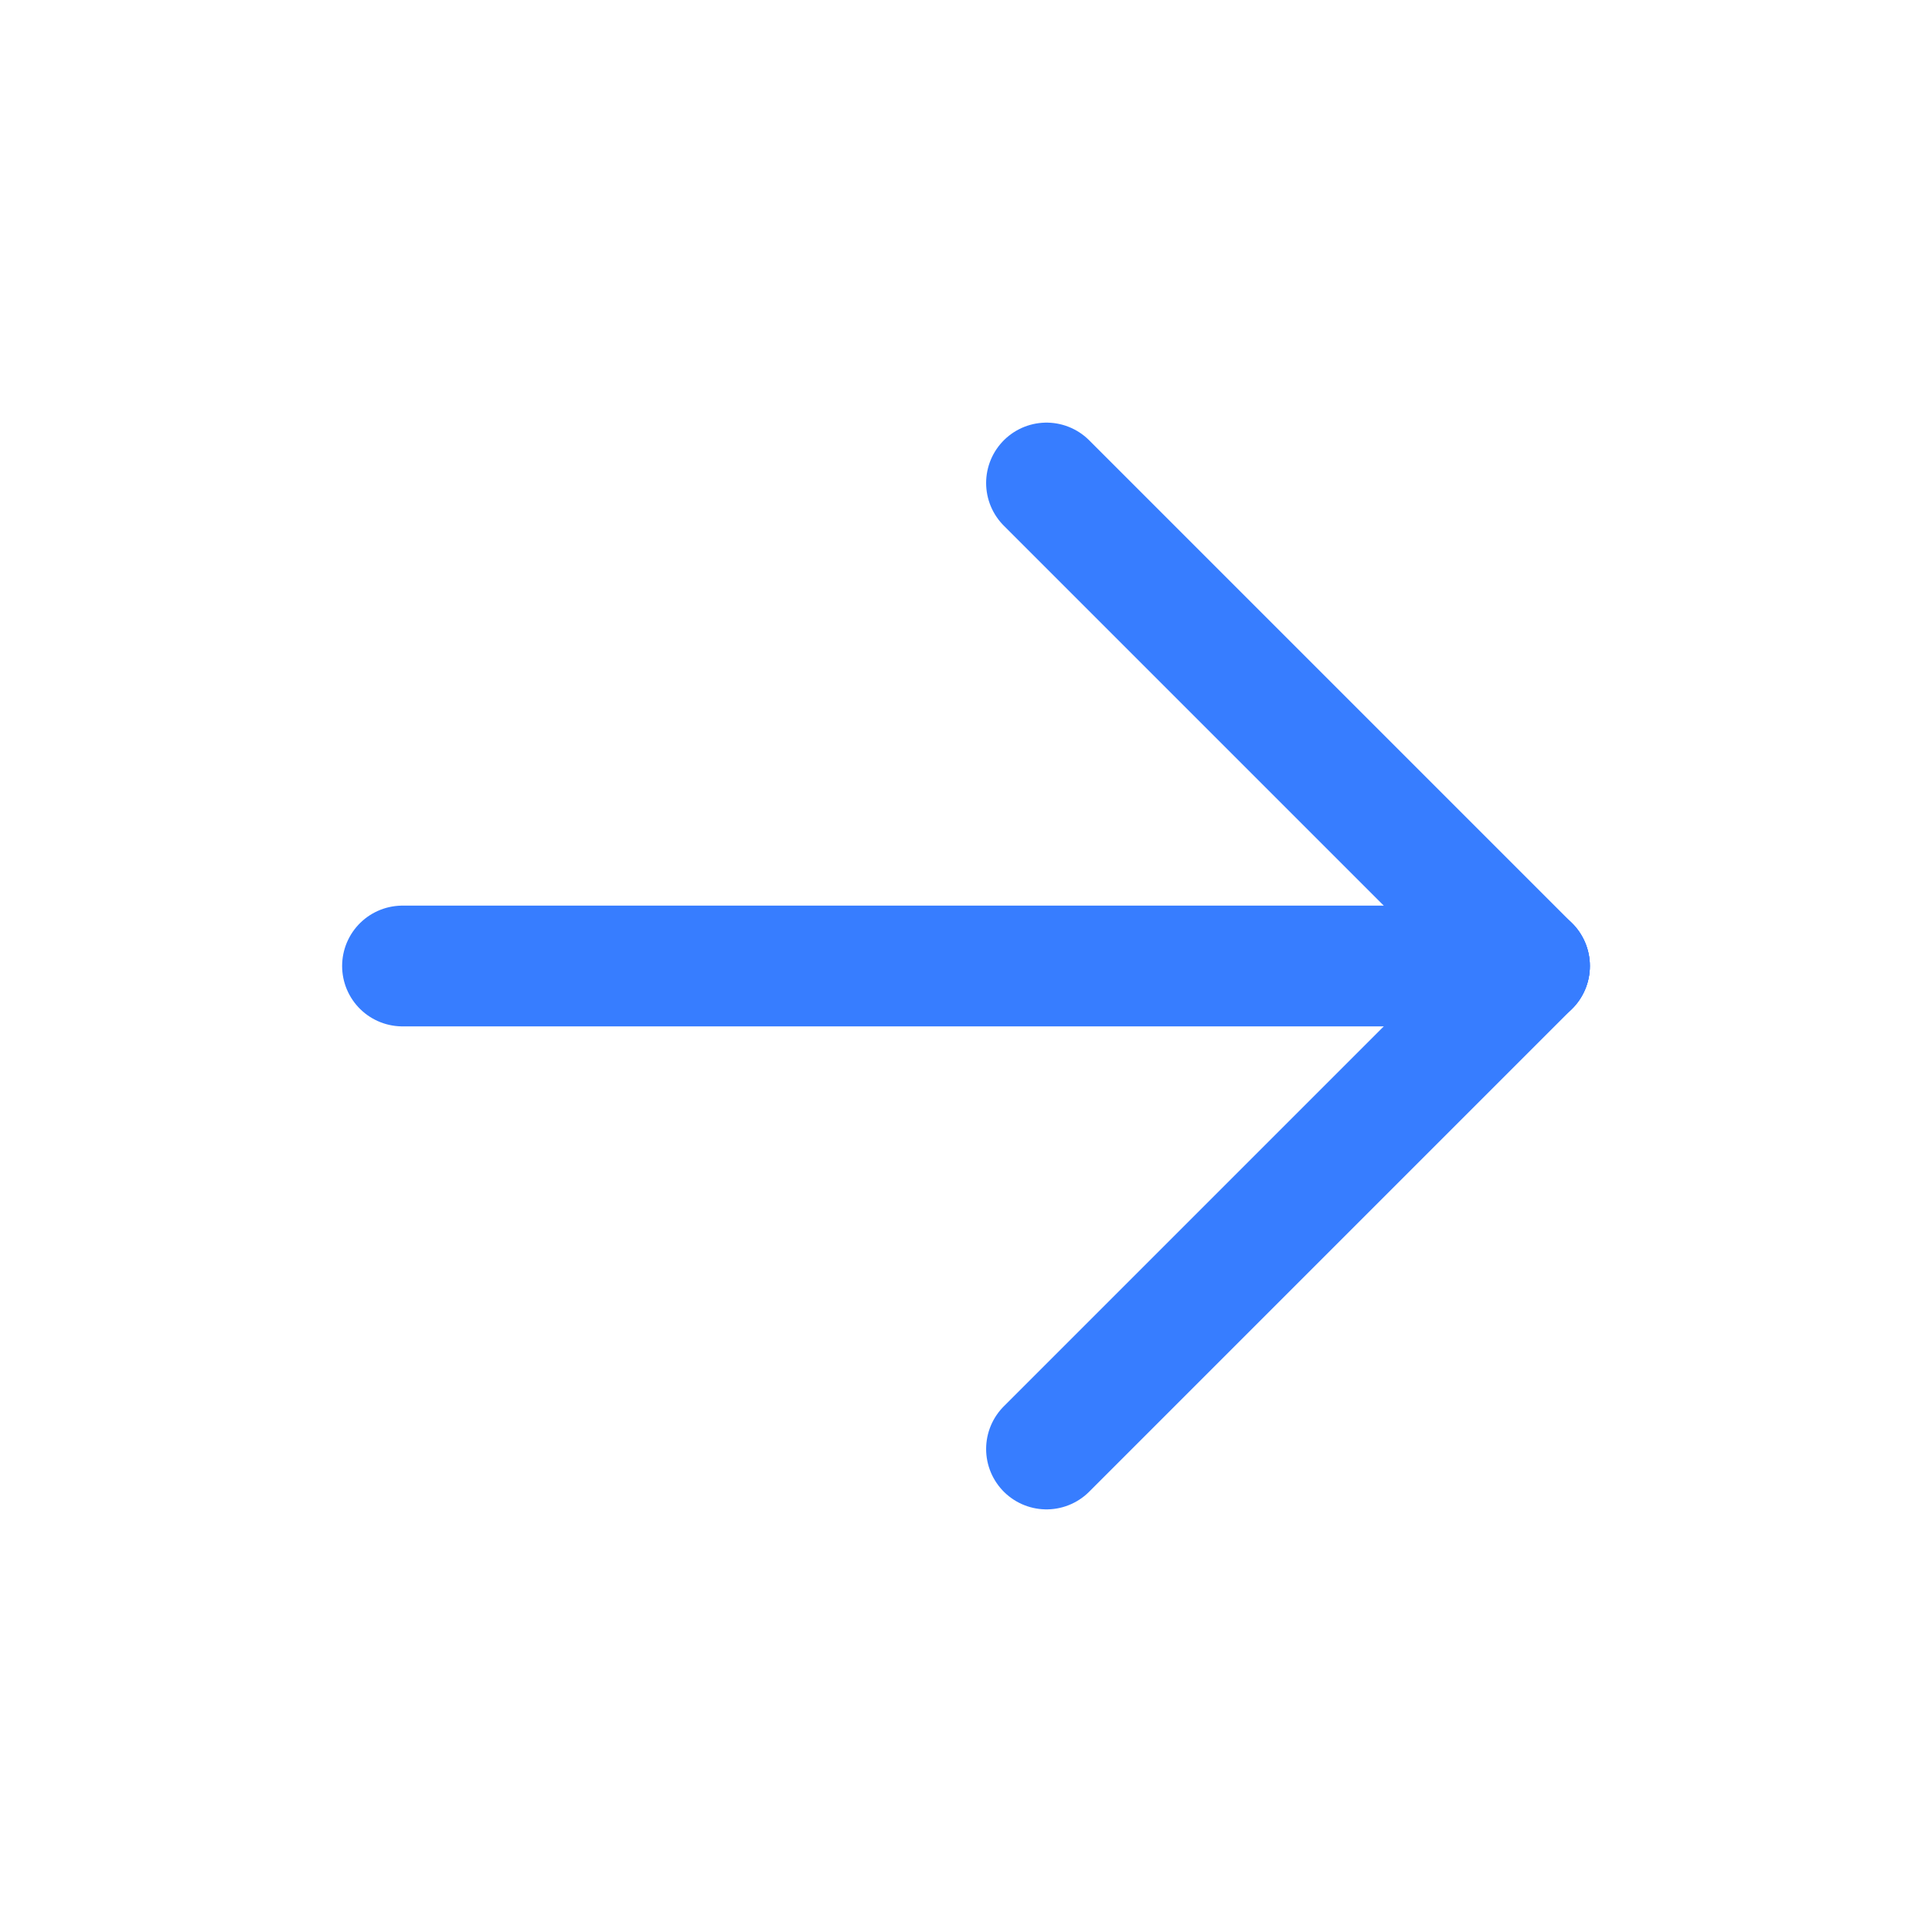
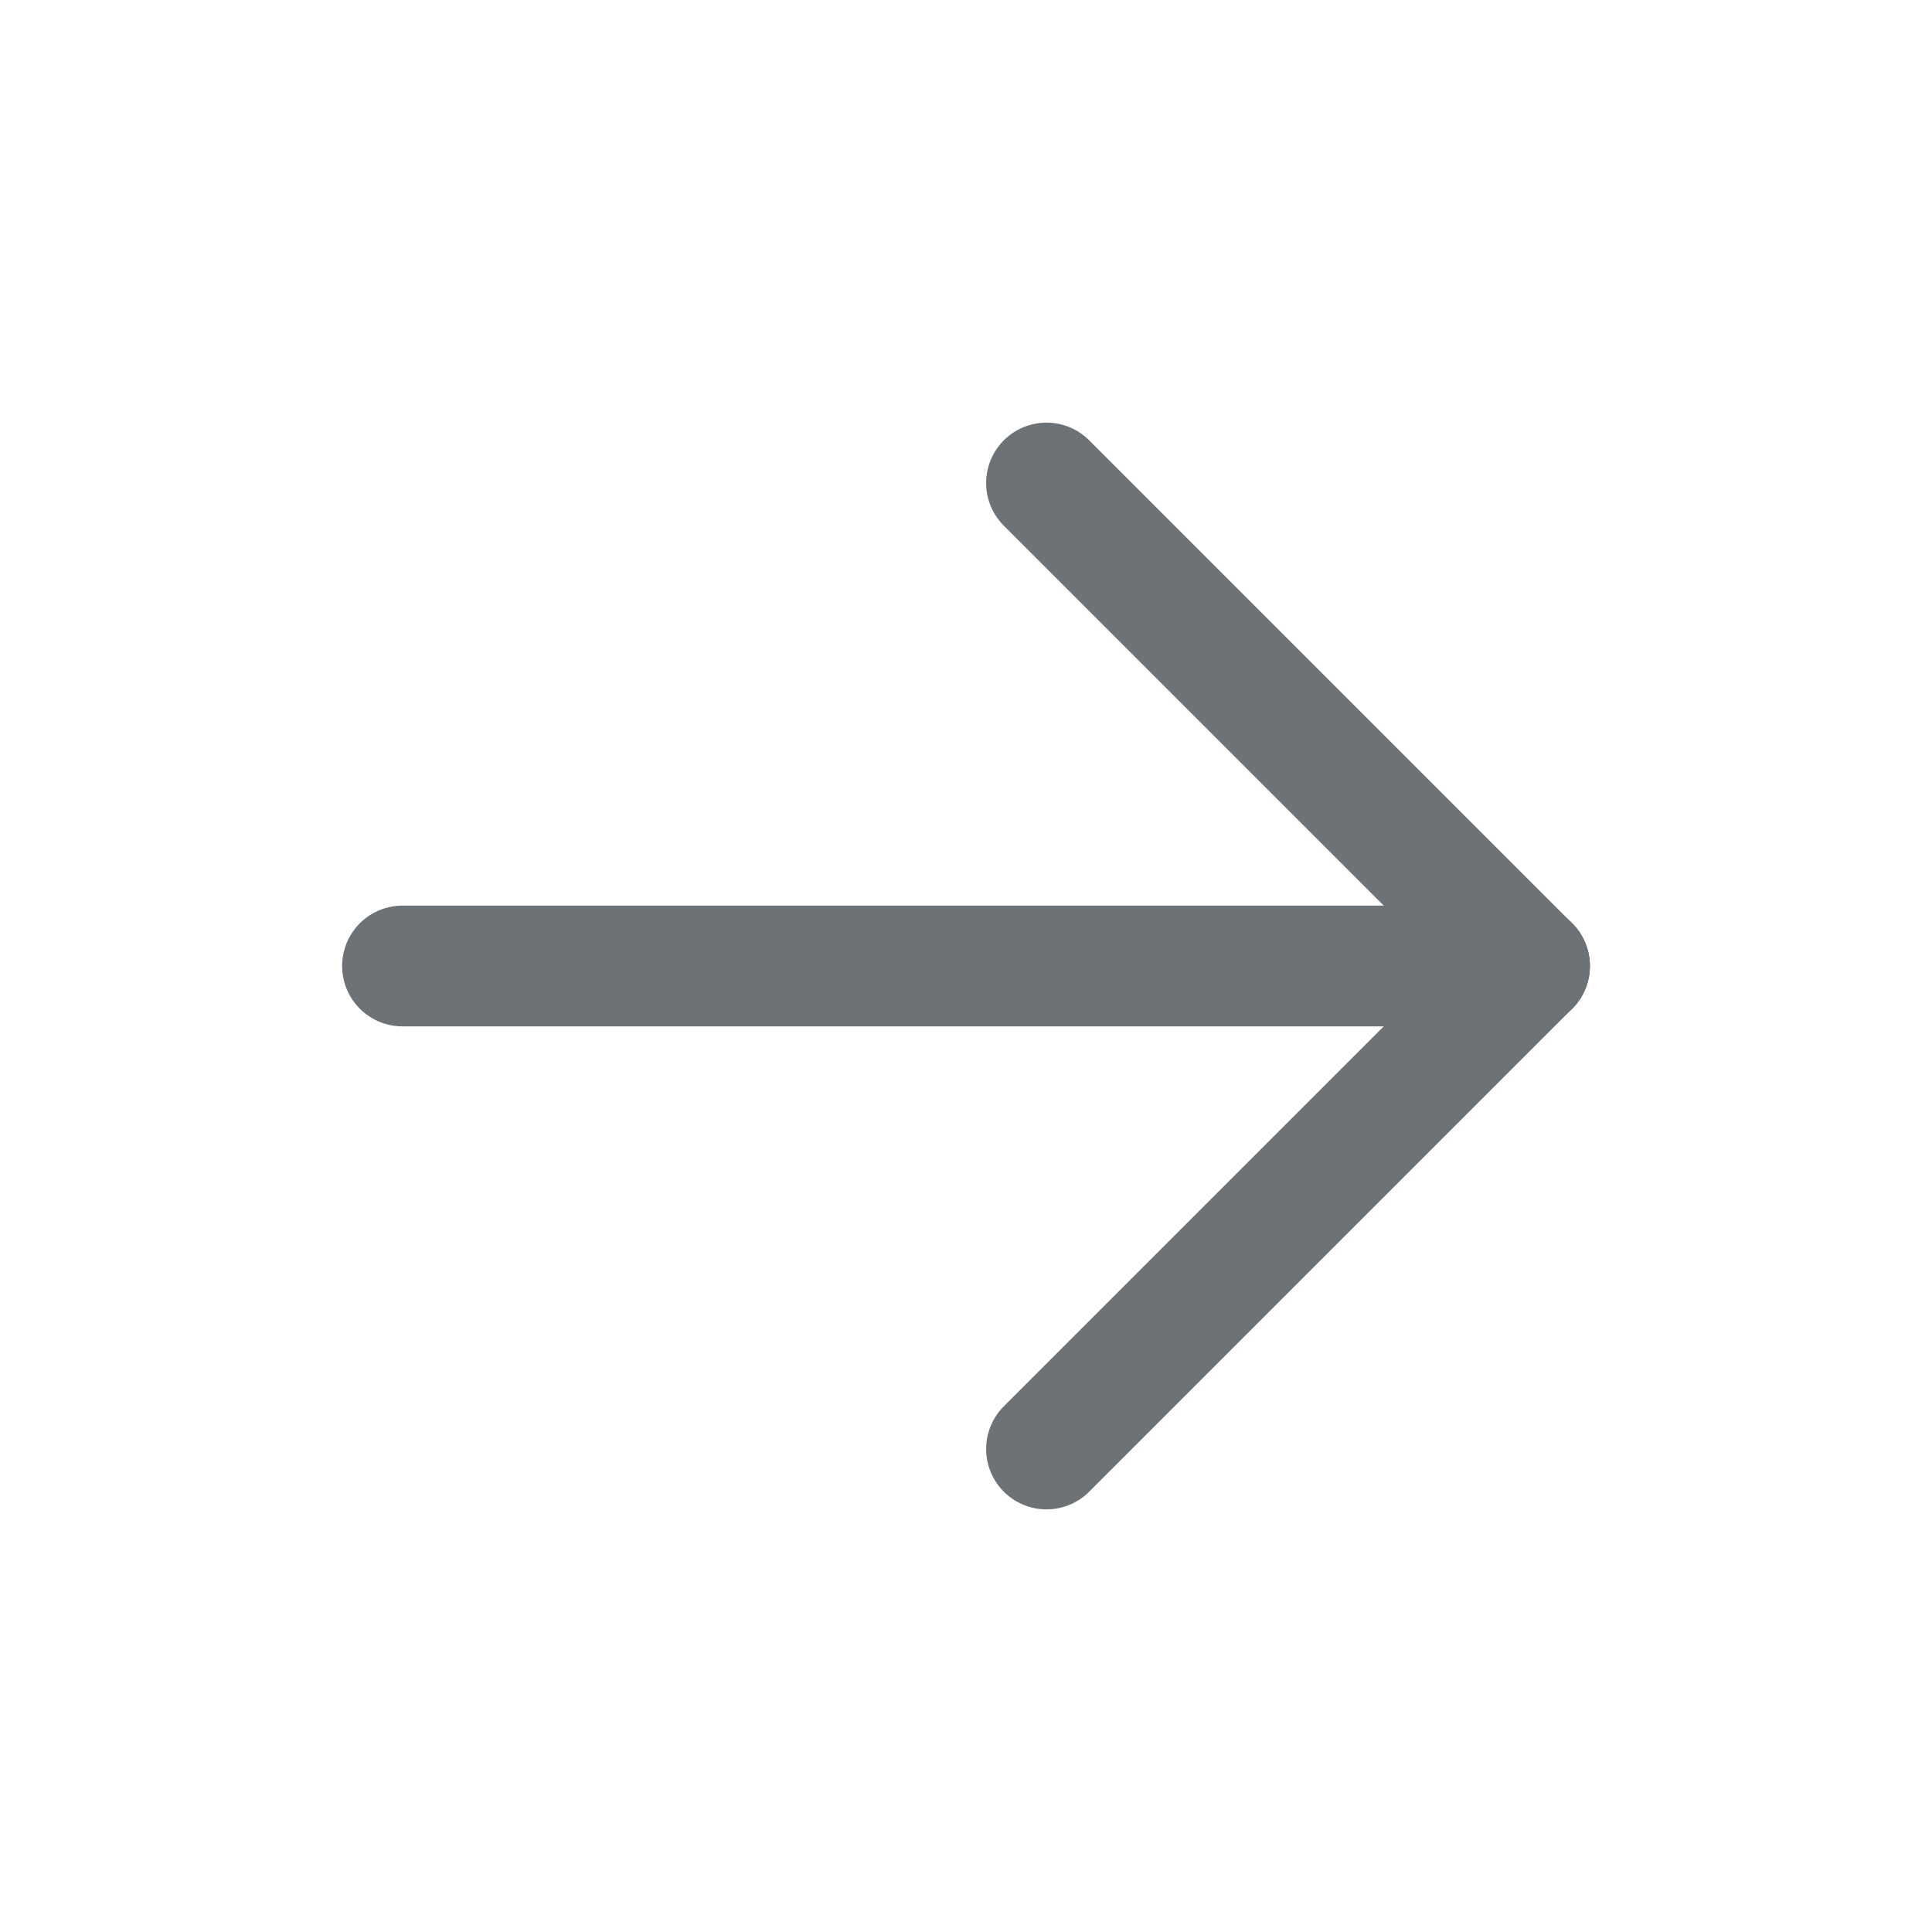
<svg xmlns="http://www.w3.org/2000/svg" width="18" height="18" viewBox="0 0 18 18" fill="none">
-   <path d="M3.75 9H14.25" stroke="#377DFF" stroke-width="1.125" stroke-linecap="round" stroke-linejoin="round" />
-   <path d="M9.75 13.5L14.25 9" stroke="#377DFF" stroke-width="1.125" stroke-linecap="round" stroke-linejoin="round" />
-   <path d="M9.75 4.5L14.25 9" stroke="#377DFF" stroke-width="1.125" stroke-linecap="round" stroke-linejoin="round" />
+   <path d="M3.75 9H14.25" stroke="#6C7275" stroke-width="1.125" stroke-linecap="round" stroke-linejoin="round" />
+   <path d="M9.75 13.5L14.25 9" stroke="#6C7275" stroke-width="1.125" stroke-linecap="round" stroke-linejoin="round" />
+   <path d="M9.75 4.5L14.25 9" stroke="#6C7275" stroke-width="1.125" stroke-linecap="round" stroke-linejoin="round" />
</svg>
